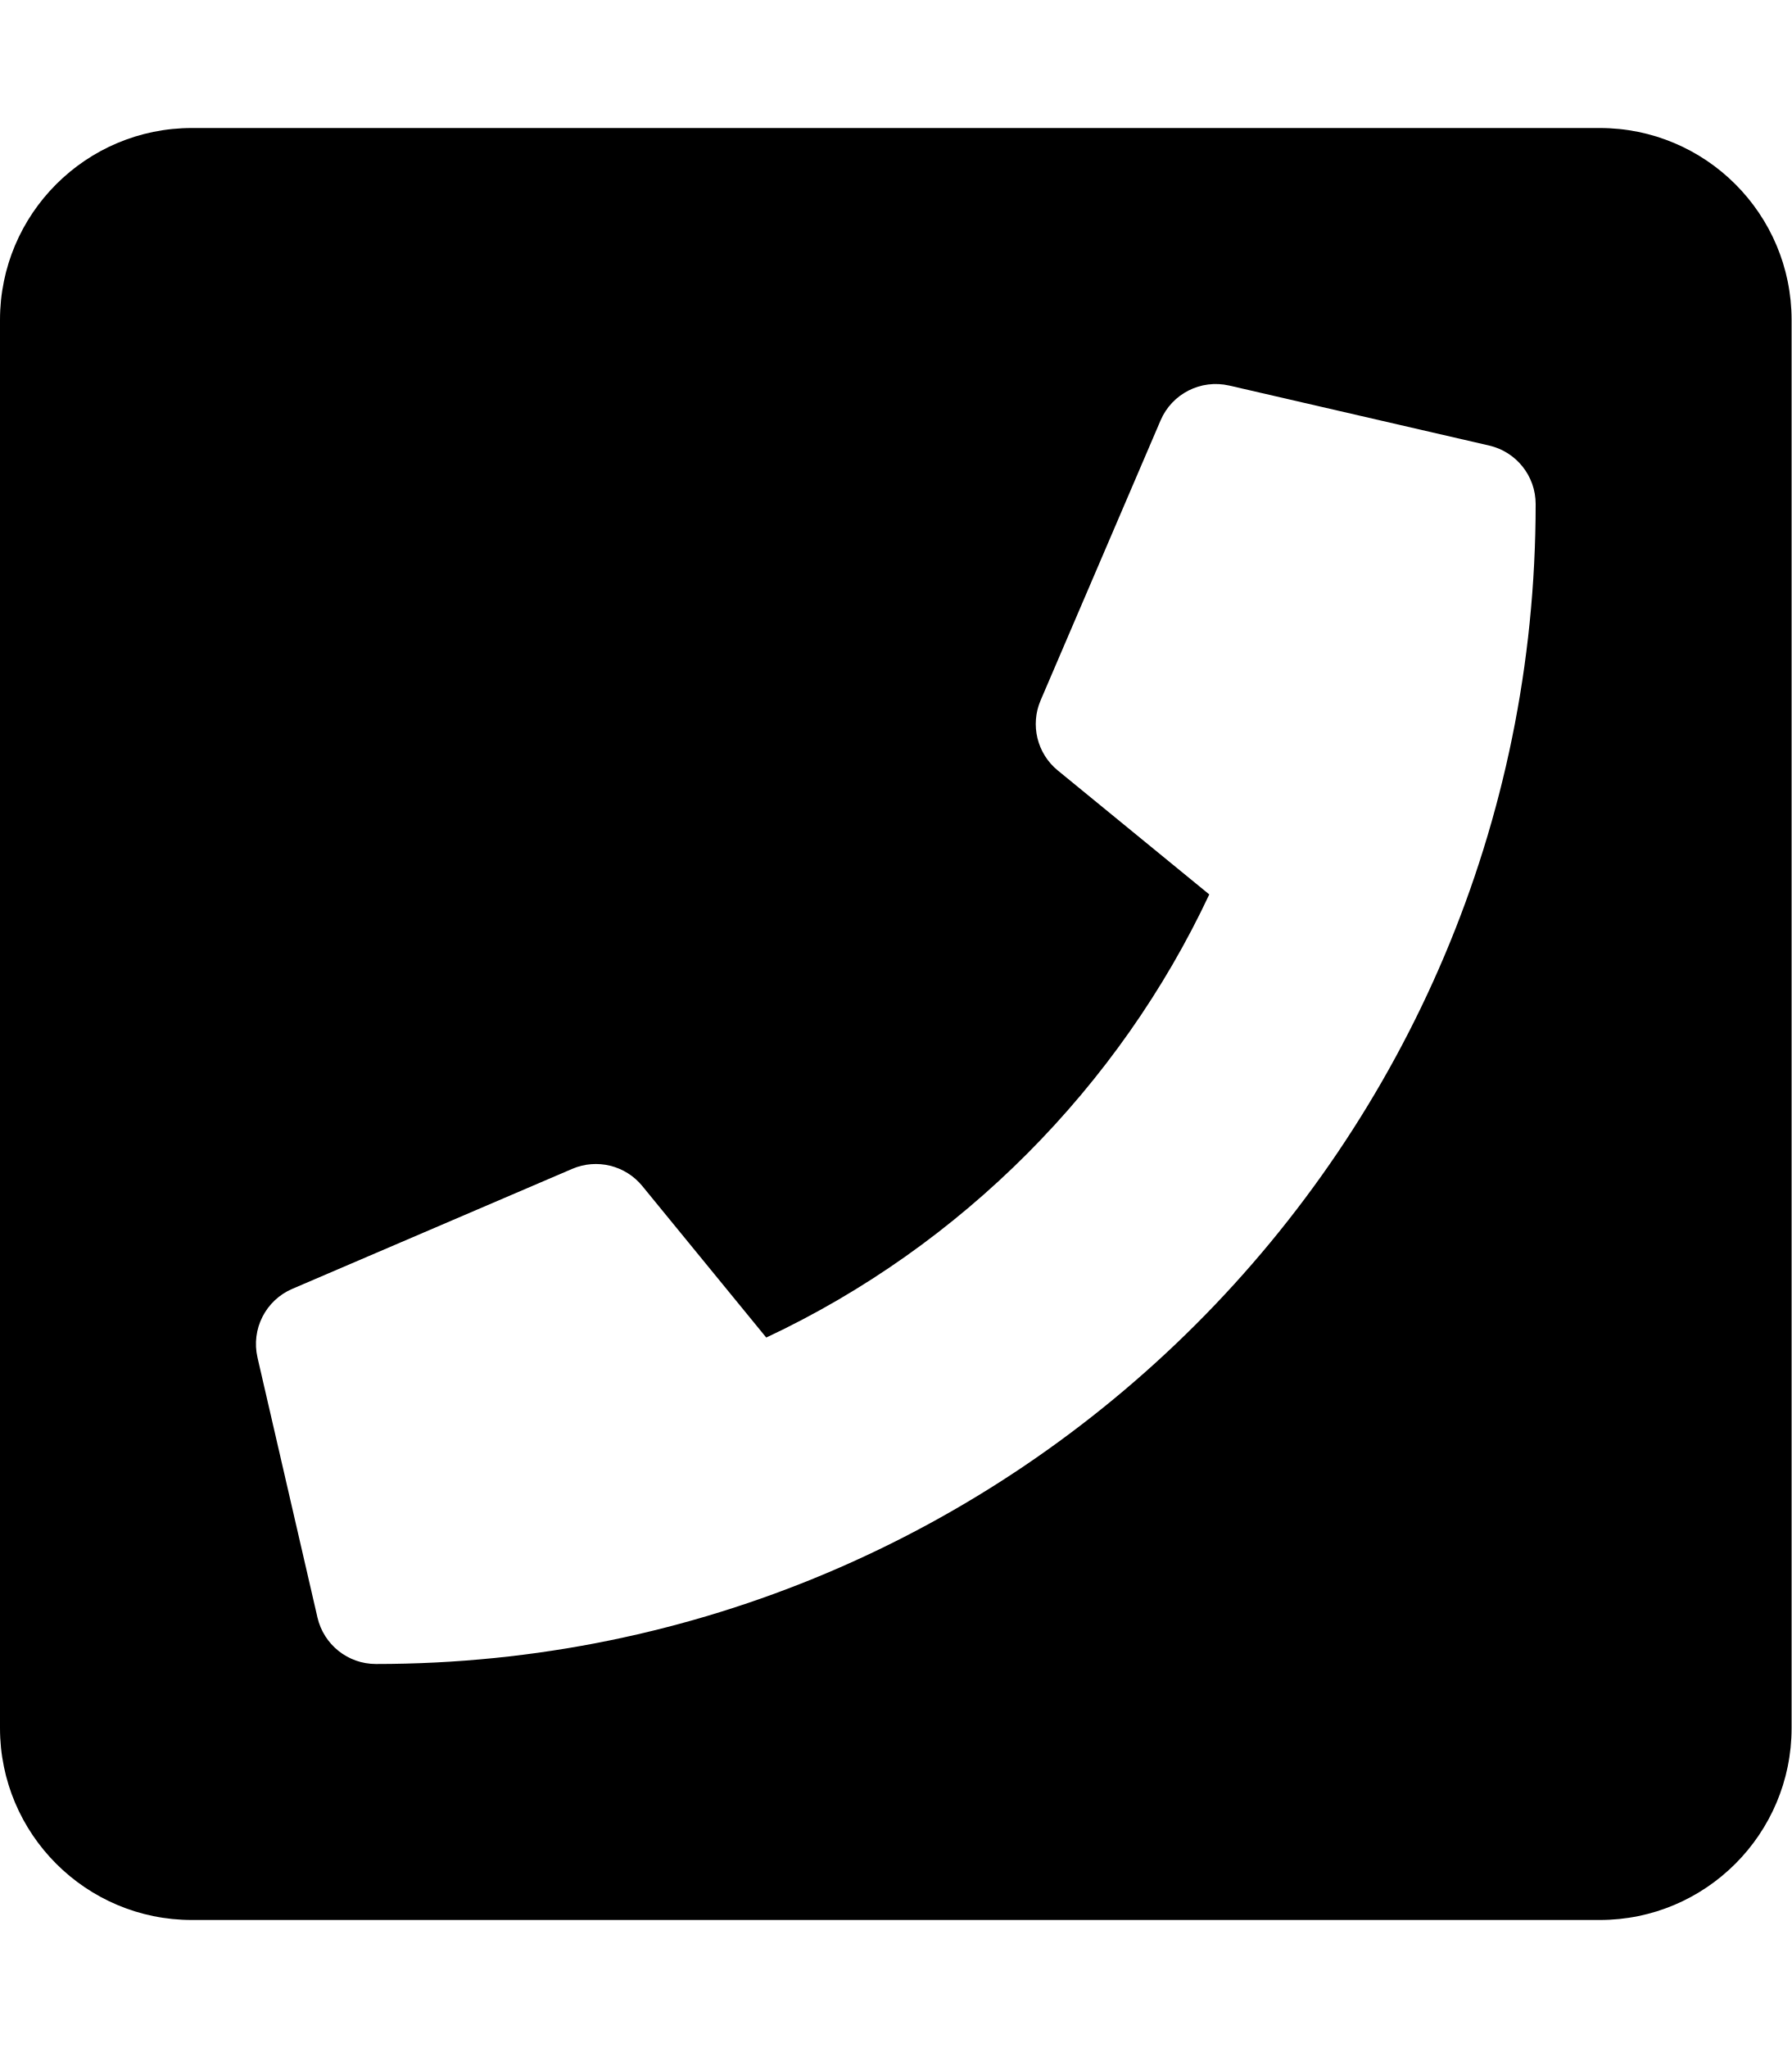
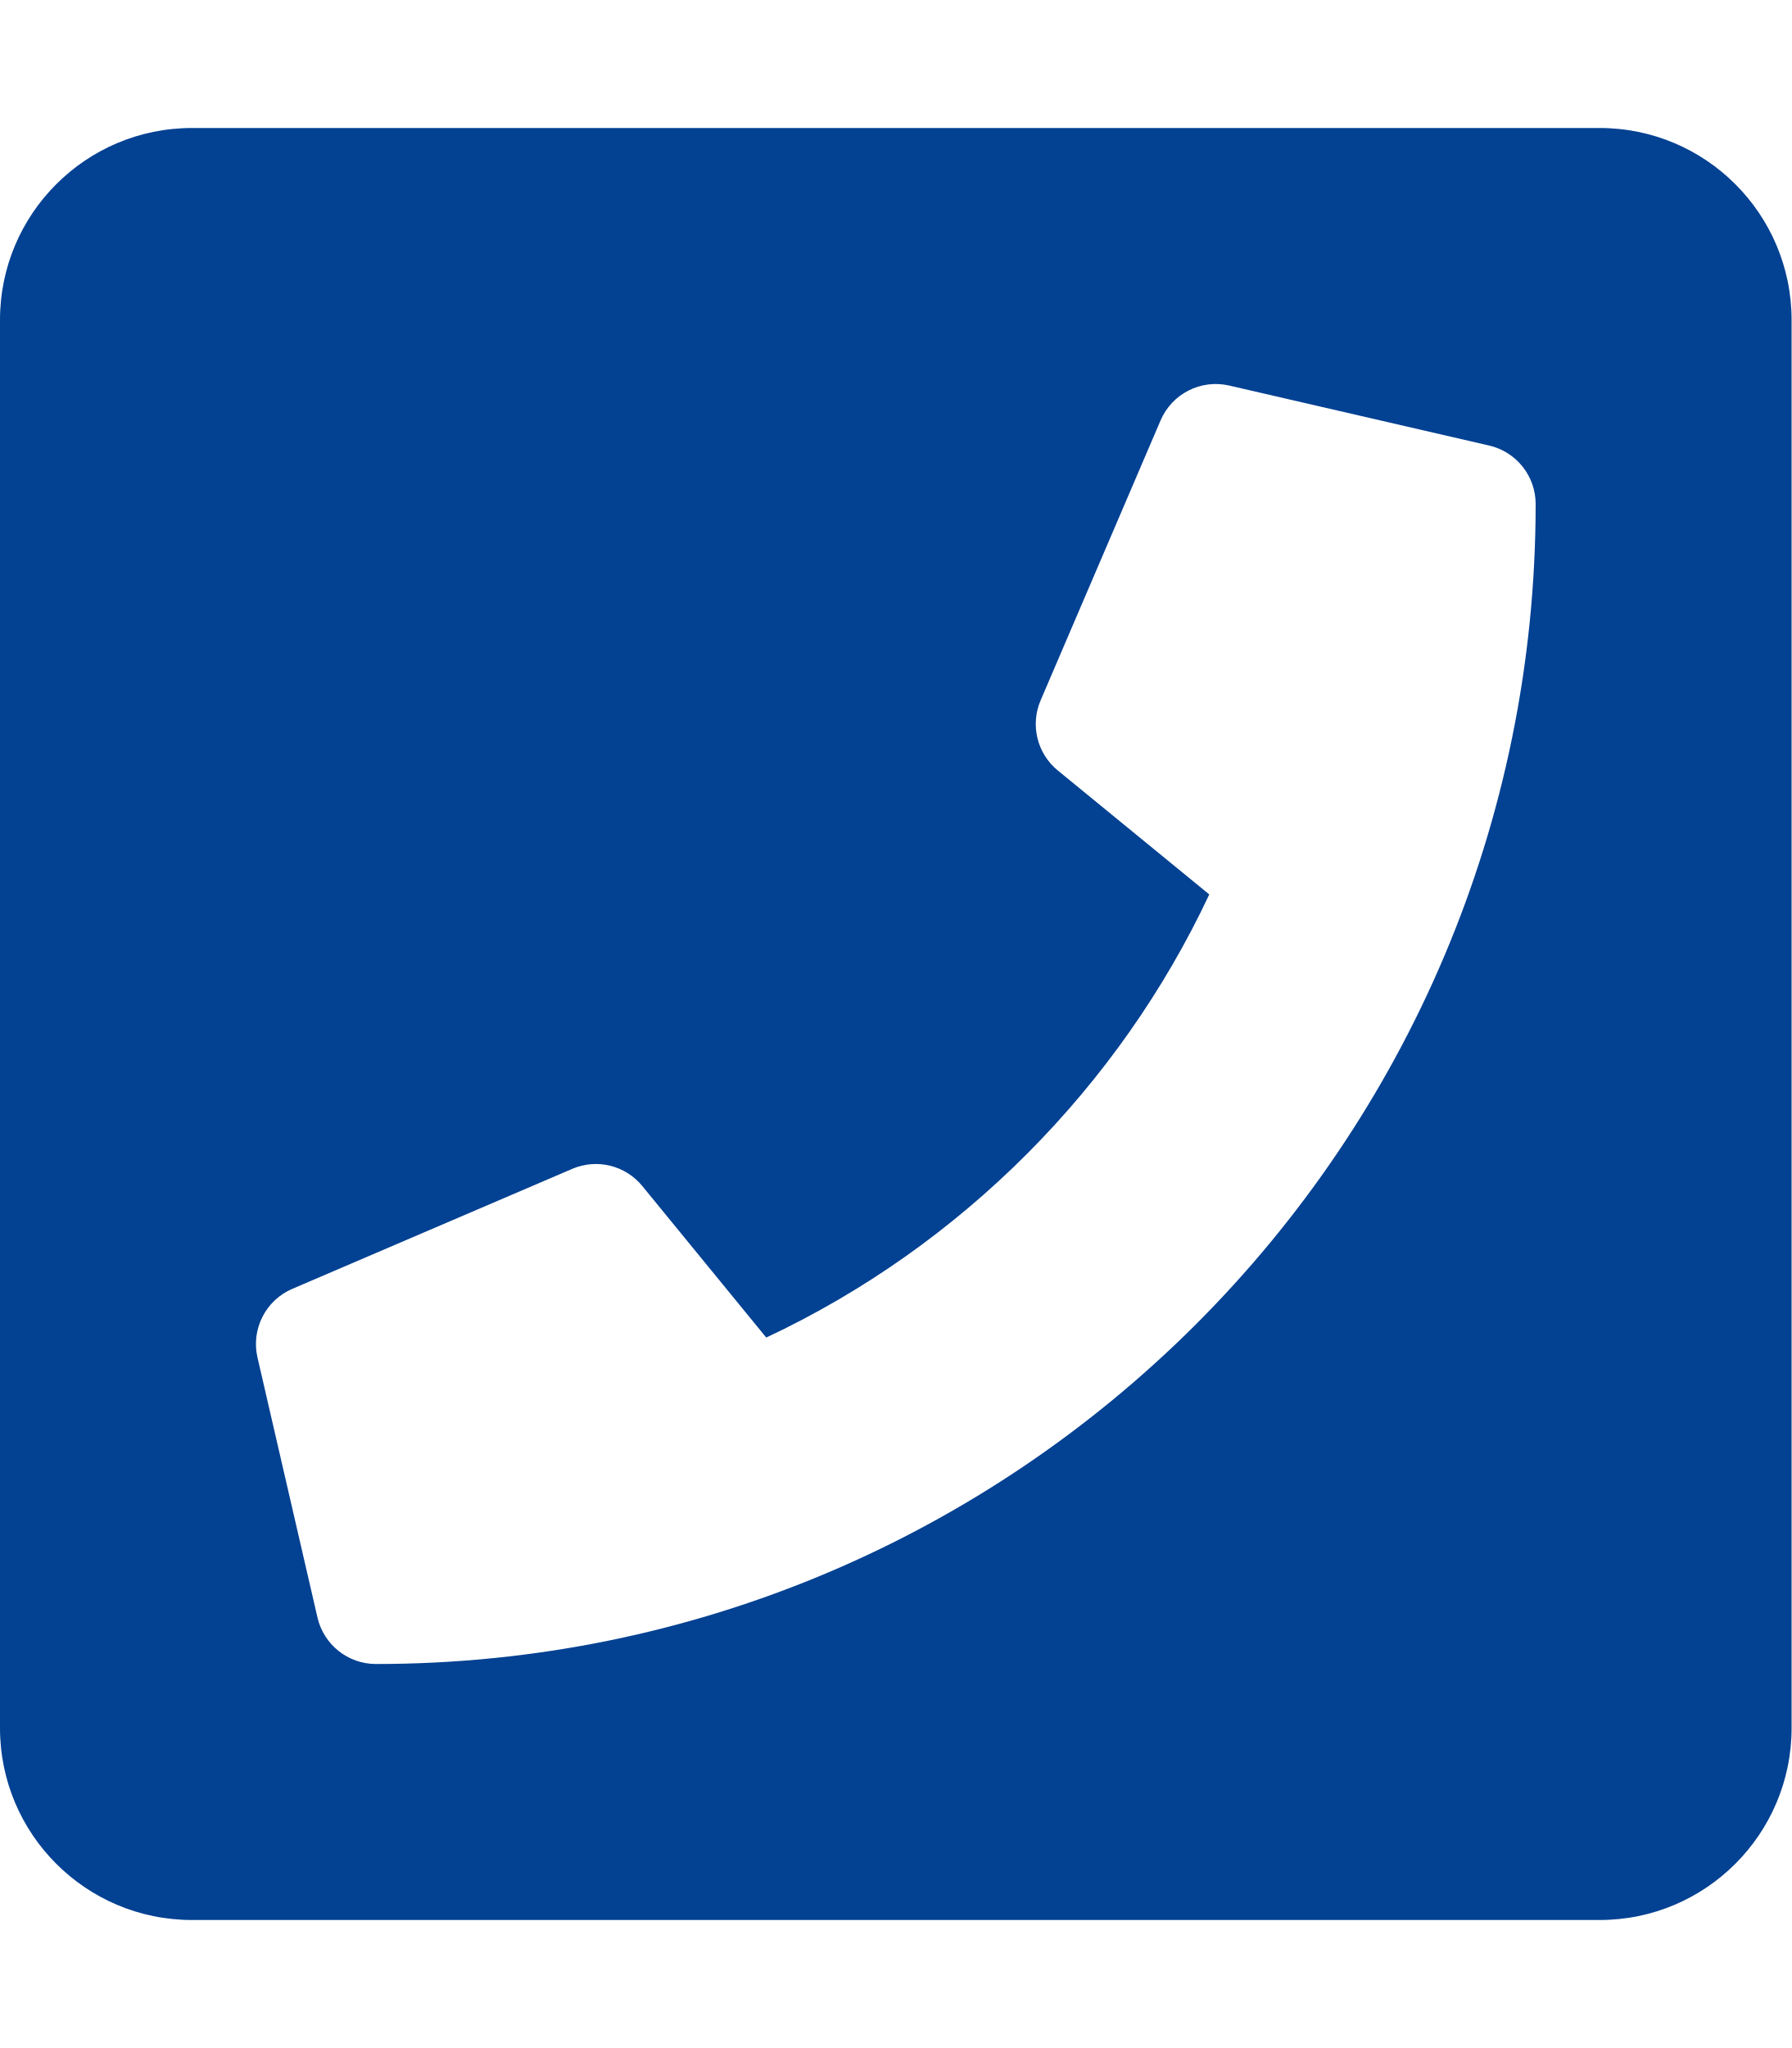
<svg xmlns="http://www.w3.org/2000/svg" aria-hidden="true" data-prefix="fas" data-icon="phone-square" class="svg-inline--fa fa-phone-square fa-w-14" role="img" viewBox="0 0 448 512">
-   <path fill="currentColor" d="M400 32H48C21.49 32 0 53.49 0 80v352c0 26.51 21.49 48 48 48h352c26.51 0 48-21.49 48-48V80c0-26.51-21.49-48-48-48zM94 416c-7.033 0-13.057-4.873-14.616-11.627l-14.998-65a15 15 0 0 1 8.707-17.16l69.998-29.999a15 15 0 0 1 17.518 4.289l30.997 37.885c48.944-22.963 88.297-62.858 110.781-110.78l-37.886-30.997a15.001 15.001 0 0 1-4.289-17.518l30-69.998a15 15 0 0 1 17.16-8.707l65 14.998A14.997 14.997 0 0 1 384 126c0 160.292-129.945 290-290 290z" />
+   <path fill="#034192" d="M400 32H48C21.49 32 0 53.49 0 80v352c0 26.51 21.49 48 48 48h352c26.51 0 48-21.49 48-48V80c0-26.51-21.49-48-48-48zM94 416c-7.033 0-13.057-4.873-14.616-11.627l-14.998-65a15 15 0 0 1 8.707-17.16l69.998-29.999a15 15 0 0 1 17.518 4.289l30.997 37.885c48.944-22.963 88.297-62.858 110.781-110.78l-37.886-30.997a15.001 15.001 0 0 1-4.289-17.518l30-69.998a15 15 0 0 1 17.16-8.707l65 14.998A14.997 14.997 0 0 1 384 126c0 160.292-129.945 290-290 290z" />
</svg>
